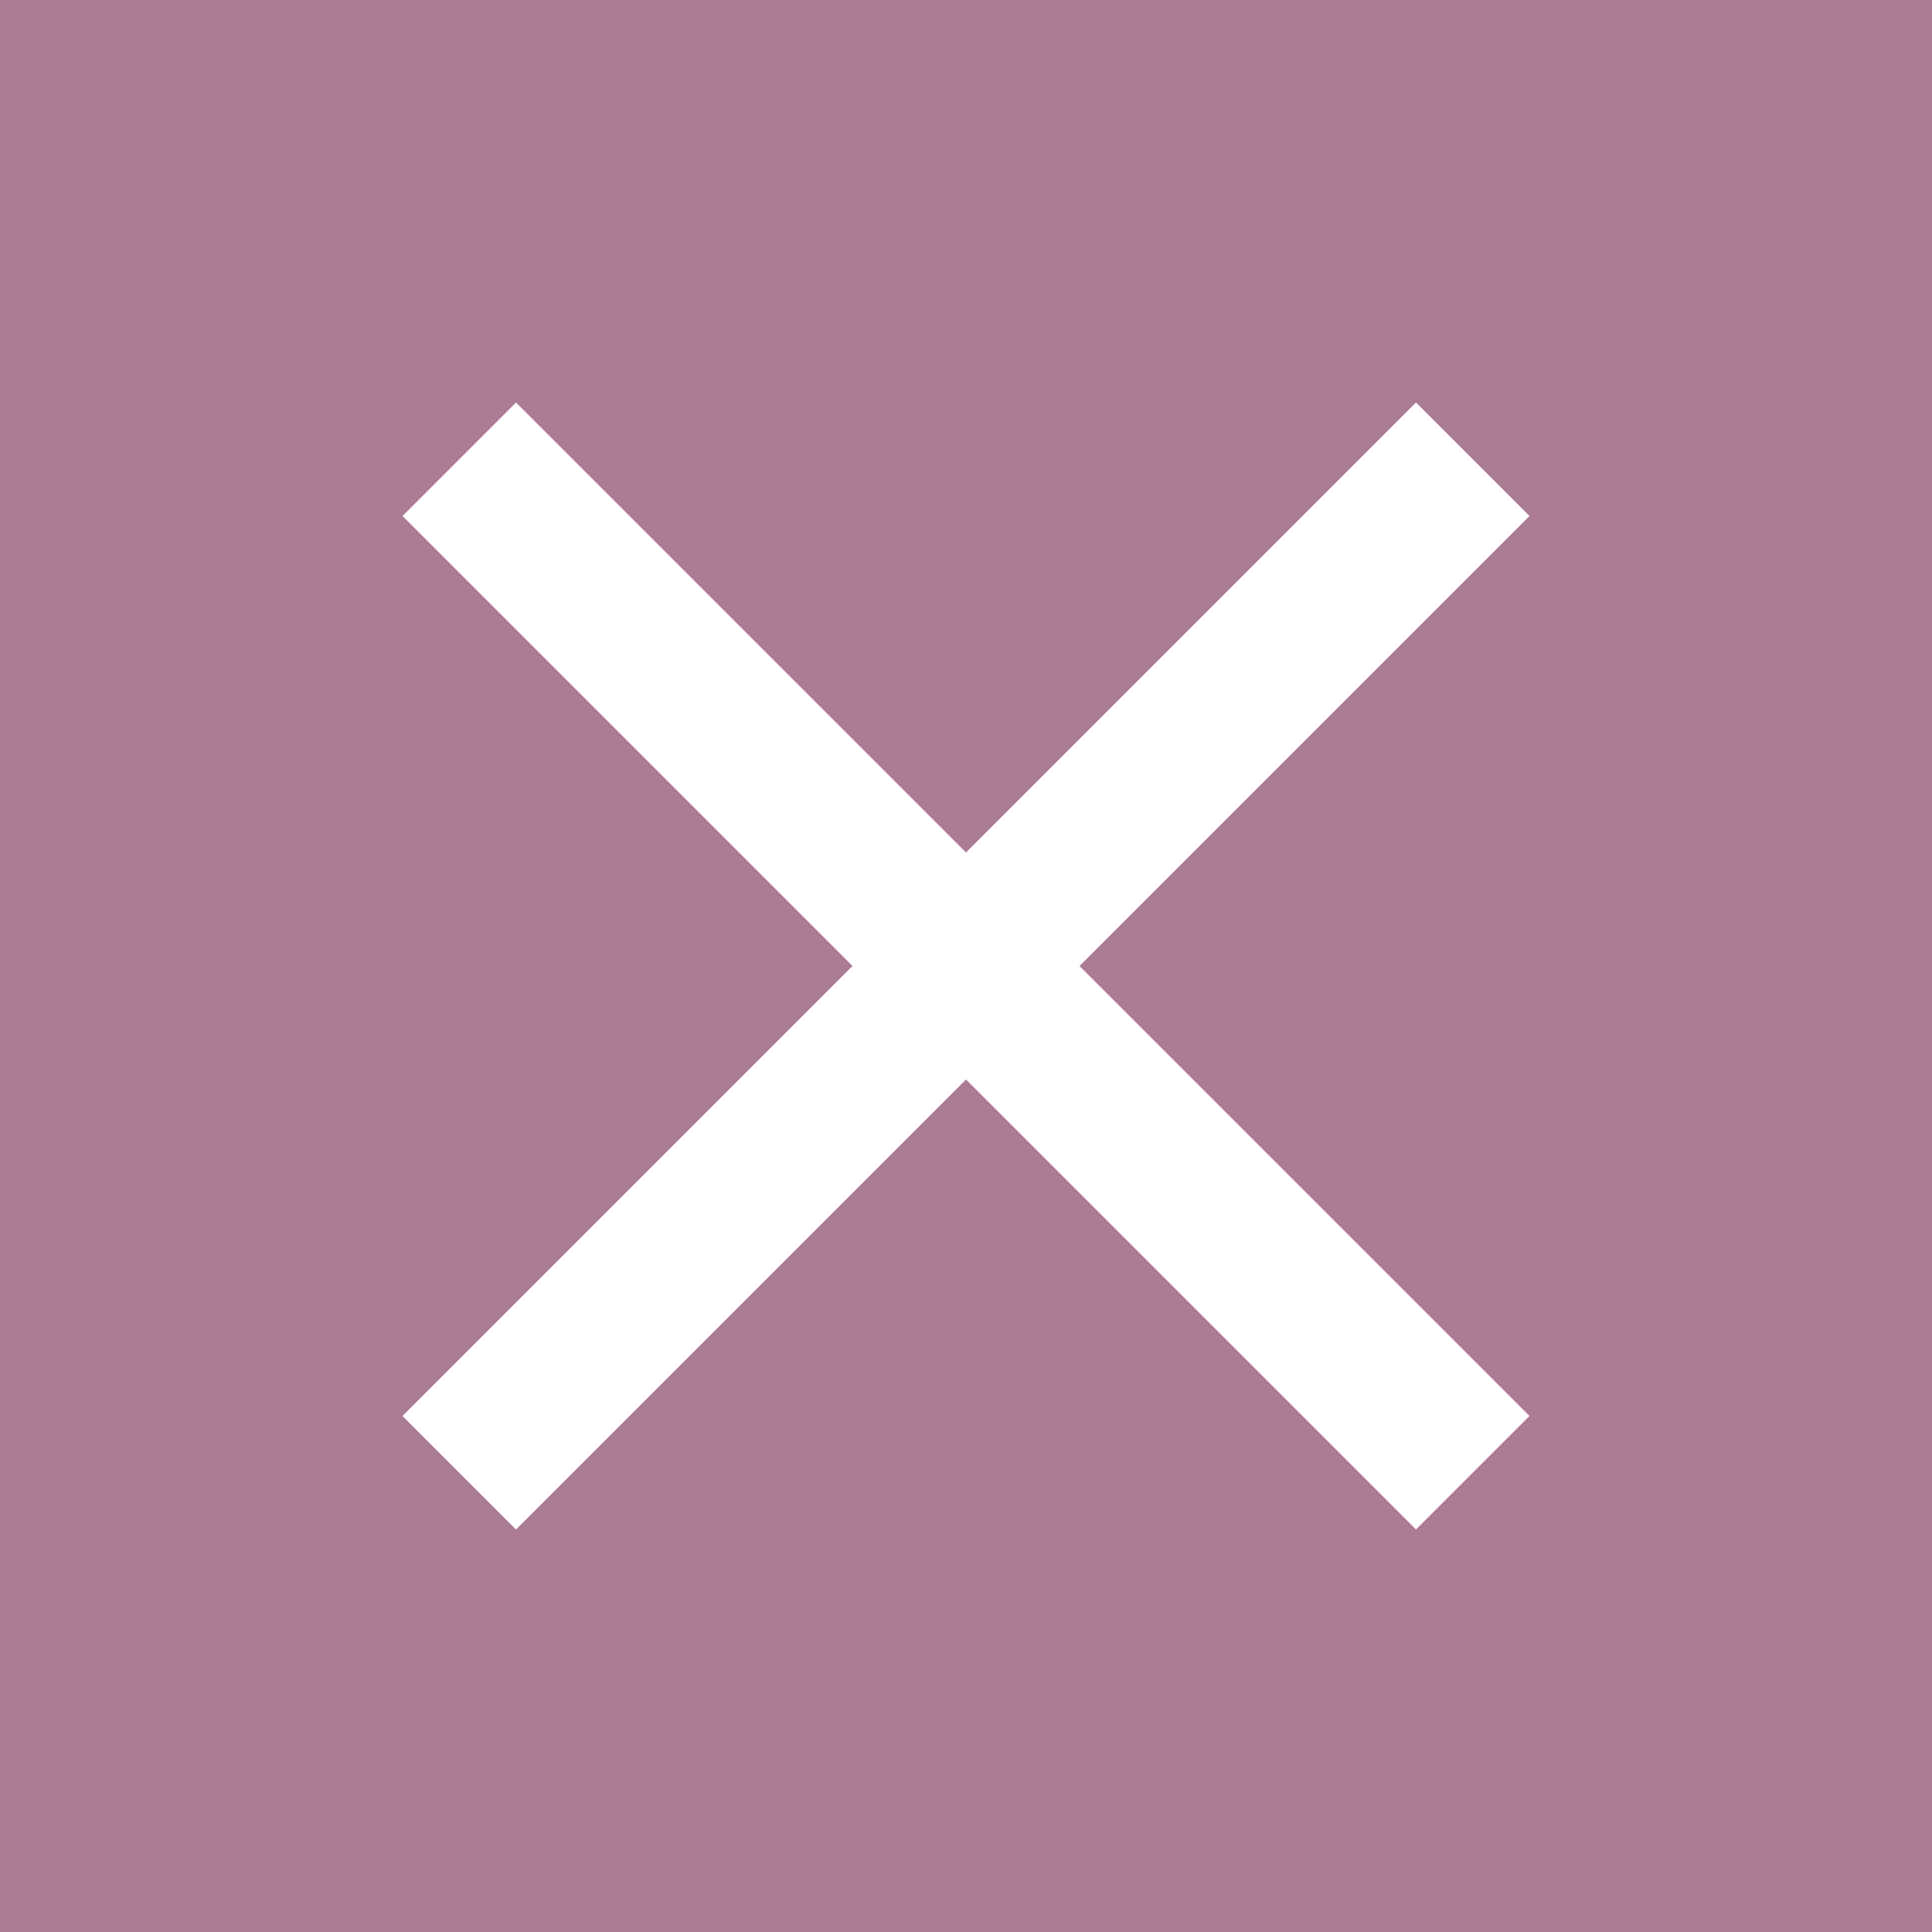
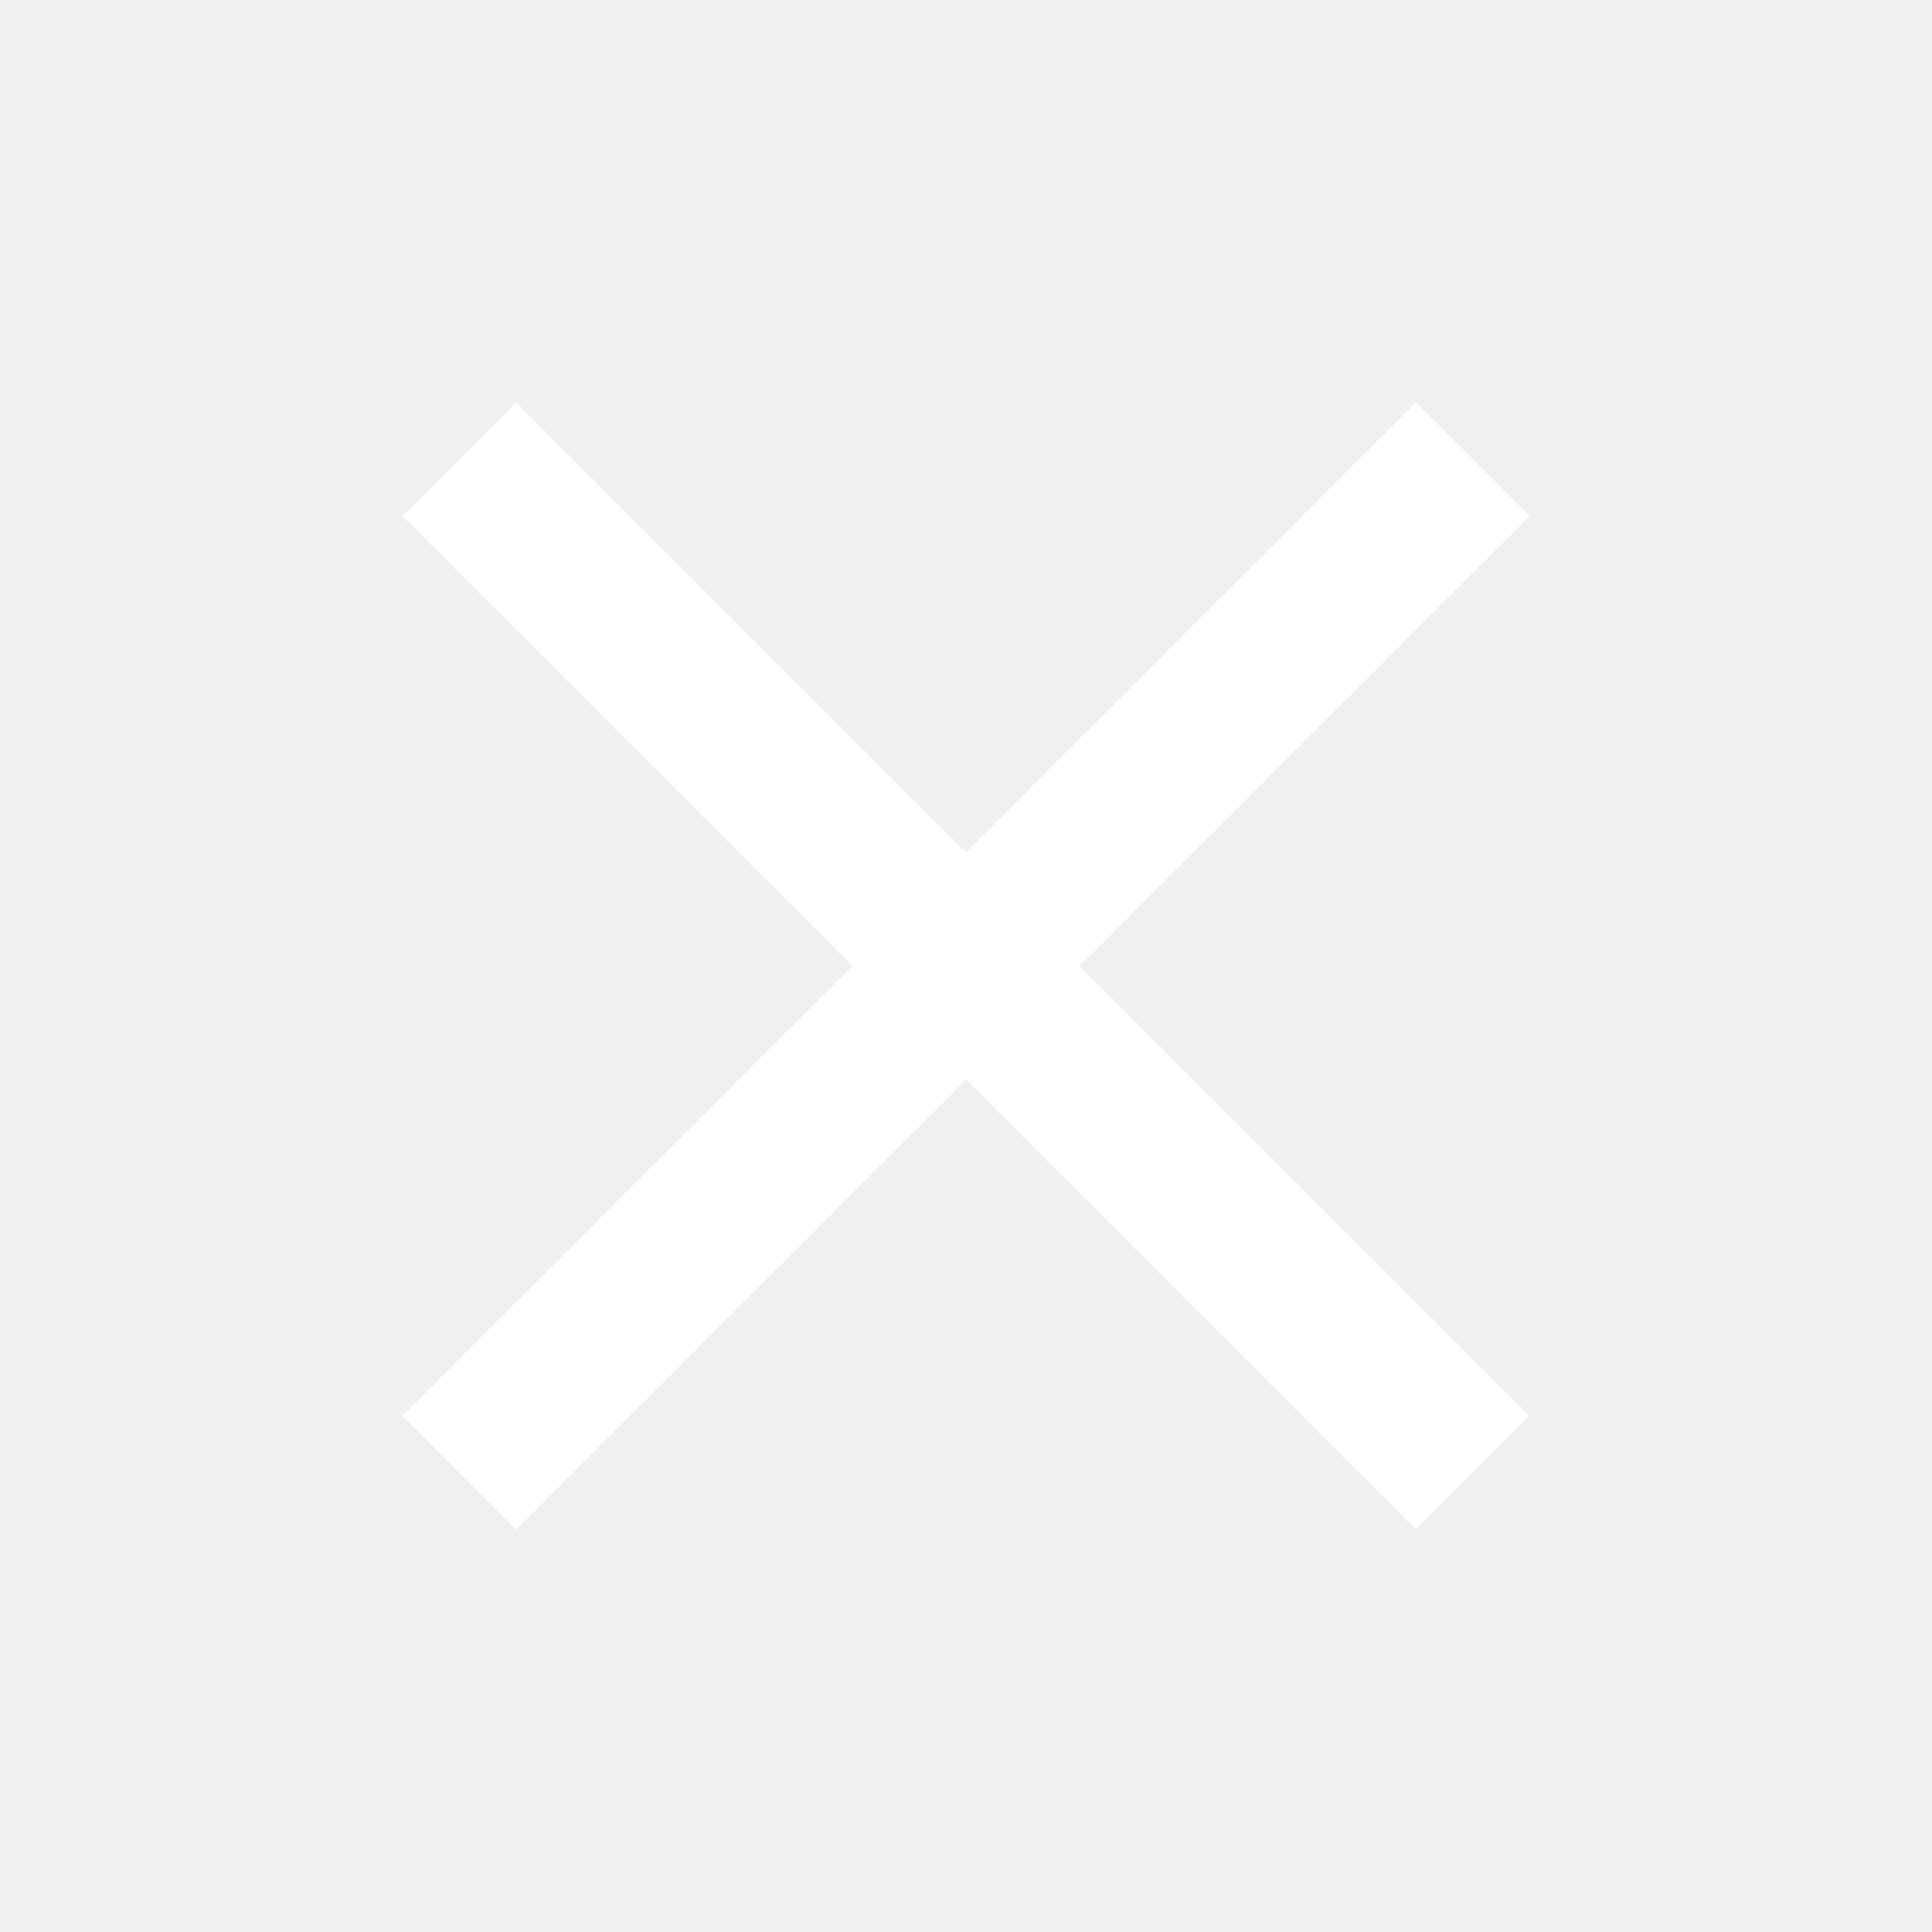
<svg xmlns="http://www.w3.org/2000/svg" height="24" viewBox="0 0 24 24" width="24">
-   <path d="M0 0h24v24H0z" fill="#AB7C94" />
+   <path d="M0 0h24v24H0z" fill="none" />
  <path d="M19 6.41L17.59 5 12 10.59 6.41 5 5 6.41 10.59 12 5 17.59 6.41 19 12 13.41 17.59 19 19 17.59 13.41 12z" fill="white" />
</svg>
